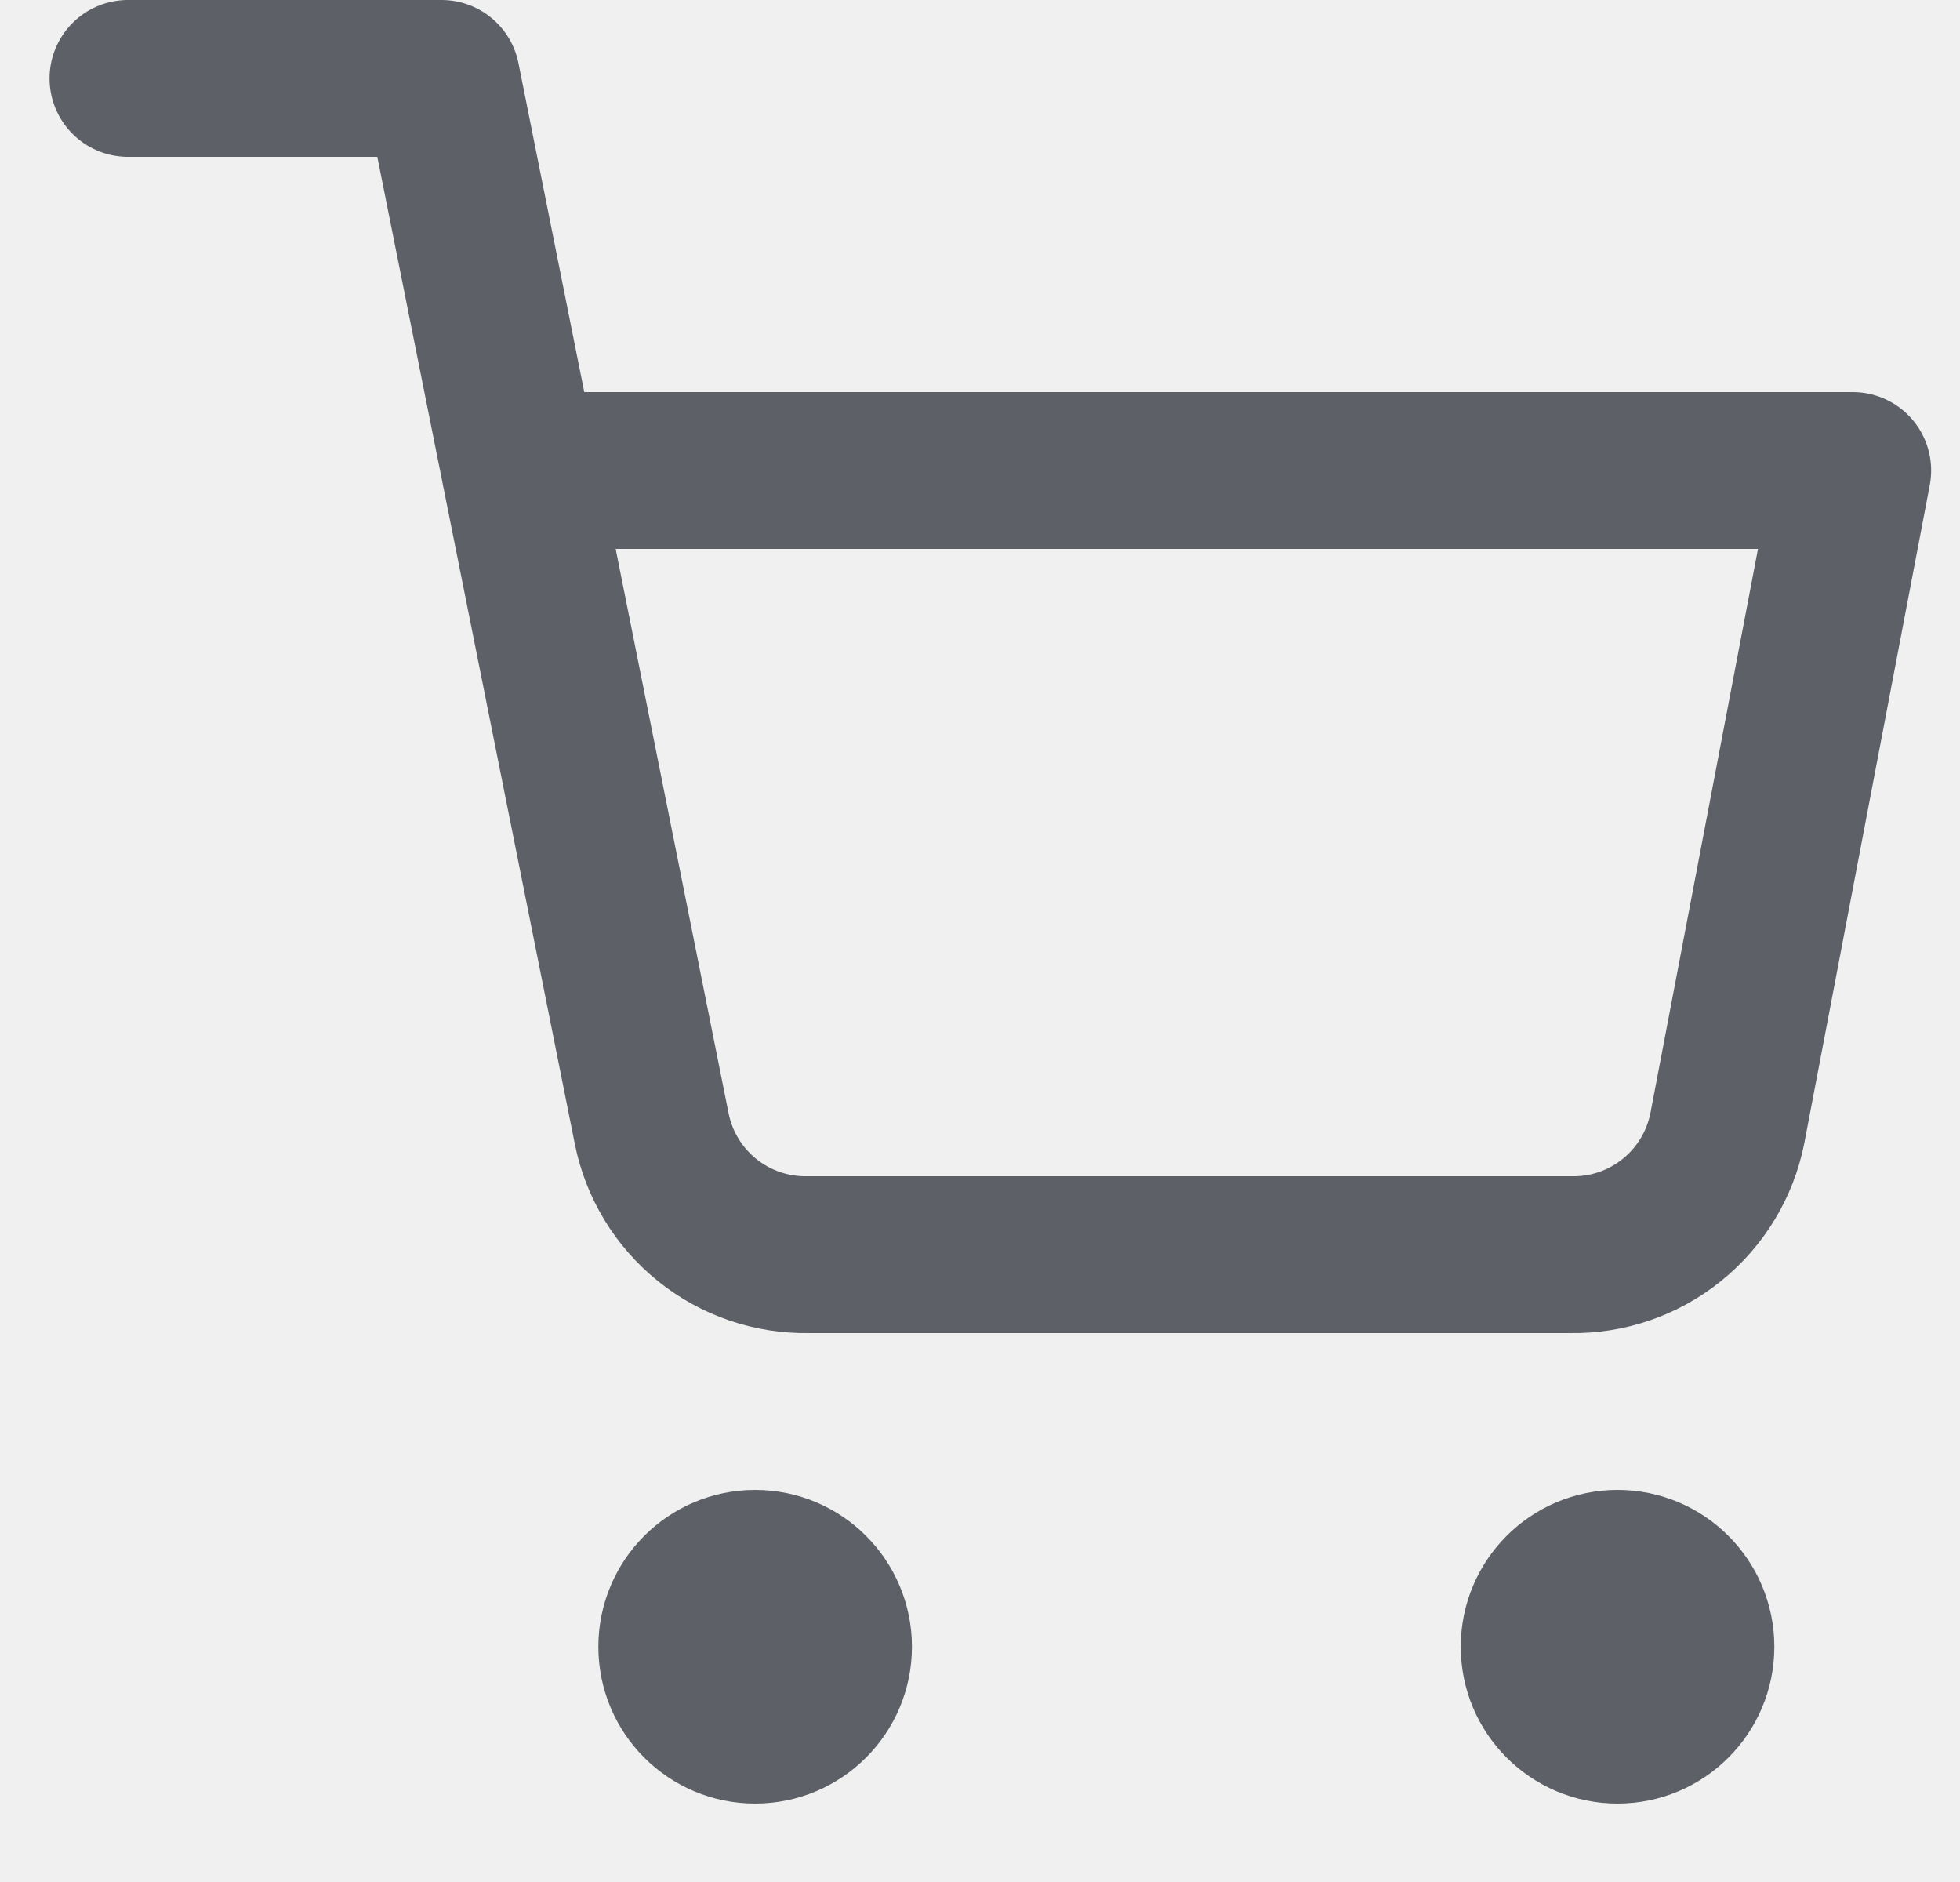
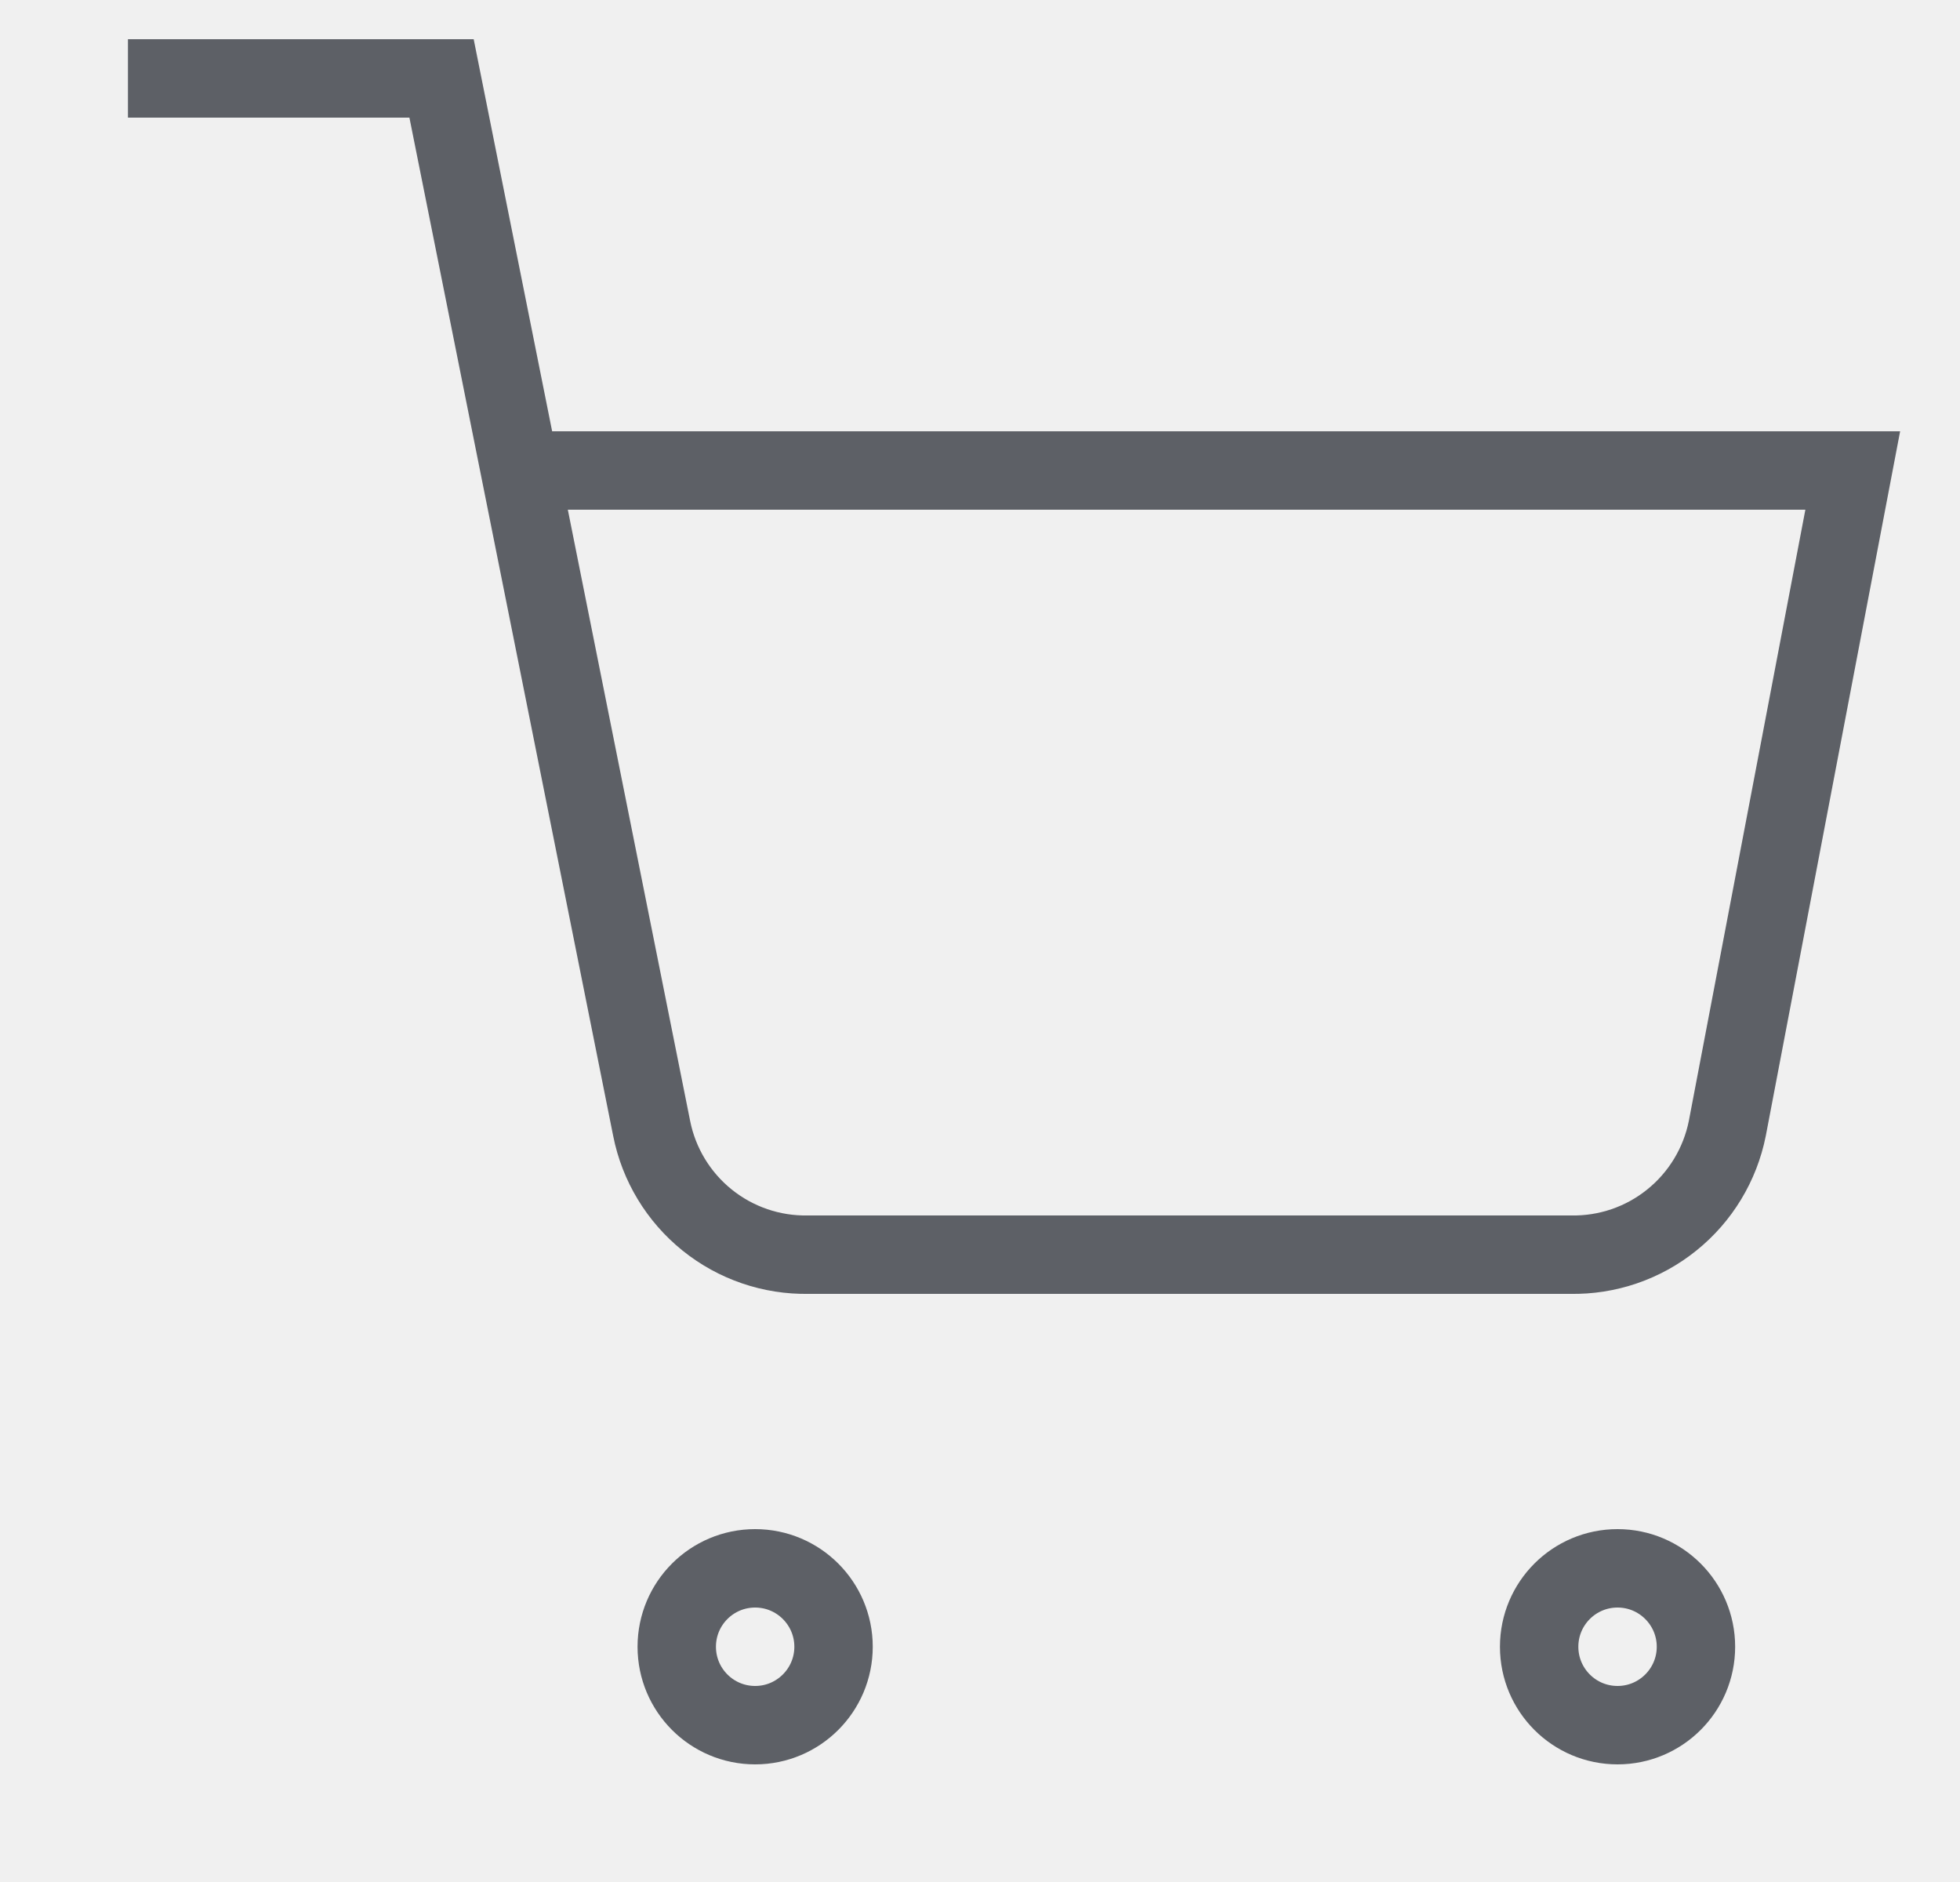
<svg xmlns="http://www.w3.org/2000/svg" width="25" height="24" viewBox="0 0 25 24" fill="none">
  <g clip-path="url(#clip0_346_2021)">
-     <path d="M9.632 22C10.184 22 10.632 21.552 10.632 21C10.632 20.448 10.184 20 9.632 20C9.079 20 8.632 20.448 8.632 21C8.632 21.552 9.079 22 9.632 22Z" stroke="#5D6066" stroke-width="2" stroke-linecap="round" stroke-linejoin="round" />
-     <path d="M20.632 22C21.184 22 21.632 21.552 21.632 21C21.632 20.448 21.184 20 20.632 20C20.079 20 19.632 20.448 19.632 21C19.632 21.552 20.079 22 20.632 22Z" stroke="#5D6066" stroke-width="2" stroke-linecap="round" stroke-linejoin="round" />
-     <path d="M1.632 1H5.632L8.312 14.39C8.403 14.85 8.654 15.264 9.019 15.558C9.385 15.853 9.842 16.009 10.312 16H20.032C20.501 16.009 20.959 15.853 21.324 15.558C21.69 15.264 21.94 14.85 22.032 14.39L23.632 6H6.632" stroke="#5D6066" stroke-width="2" stroke-linecap="round" stroke-linejoin="round" />
+     <path d="M9.632 22C10.184 22 10.632 21.552 10.632 21C10.632 20.448 10.184 20 9.632 20C9.079 20 8.632 20.448 8.632 21C8.632 21.552 9.079 22 9.632 22Z" stroke="#5D6066" strokeWidth="2" strokeLinecap="round" strokeLinejoin="round" />
+     <path d="M20.632 22C21.184 22 21.632 21.552 21.632 21C21.632 20.448 21.184 20 20.632 20C20.079 20 19.632 20.448 19.632 21C19.632 21.552 20.079 22 20.632 22Z" stroke="#5D6066" strokeWidth="2" strokeLinecap="round" strokeLinejoin="round" />
+     <path d="M1.632 1H5.632L8.312 14.39C8.403 14.85 8.654 15.264 9.019 15.558C9.385 15.853 9.842 16.009 10.312 16H20.032C20.501 16.009 20.959 15.853 21.324 15.558C21.69 15.264 21.94 14.85 22.032 14.39L23.632 6H6.632" stroke="#5D6066" strokeWidth="2" strokeLinecap="round" strokeLinejoin="round" />
  </g>
  <defs>
    <clipPath id="clip0_346_2021">
      <rect width="24" height="24" fill="white" transform="translate(0.631714)" />
    </clipPath>
  </defs>
</svg>
